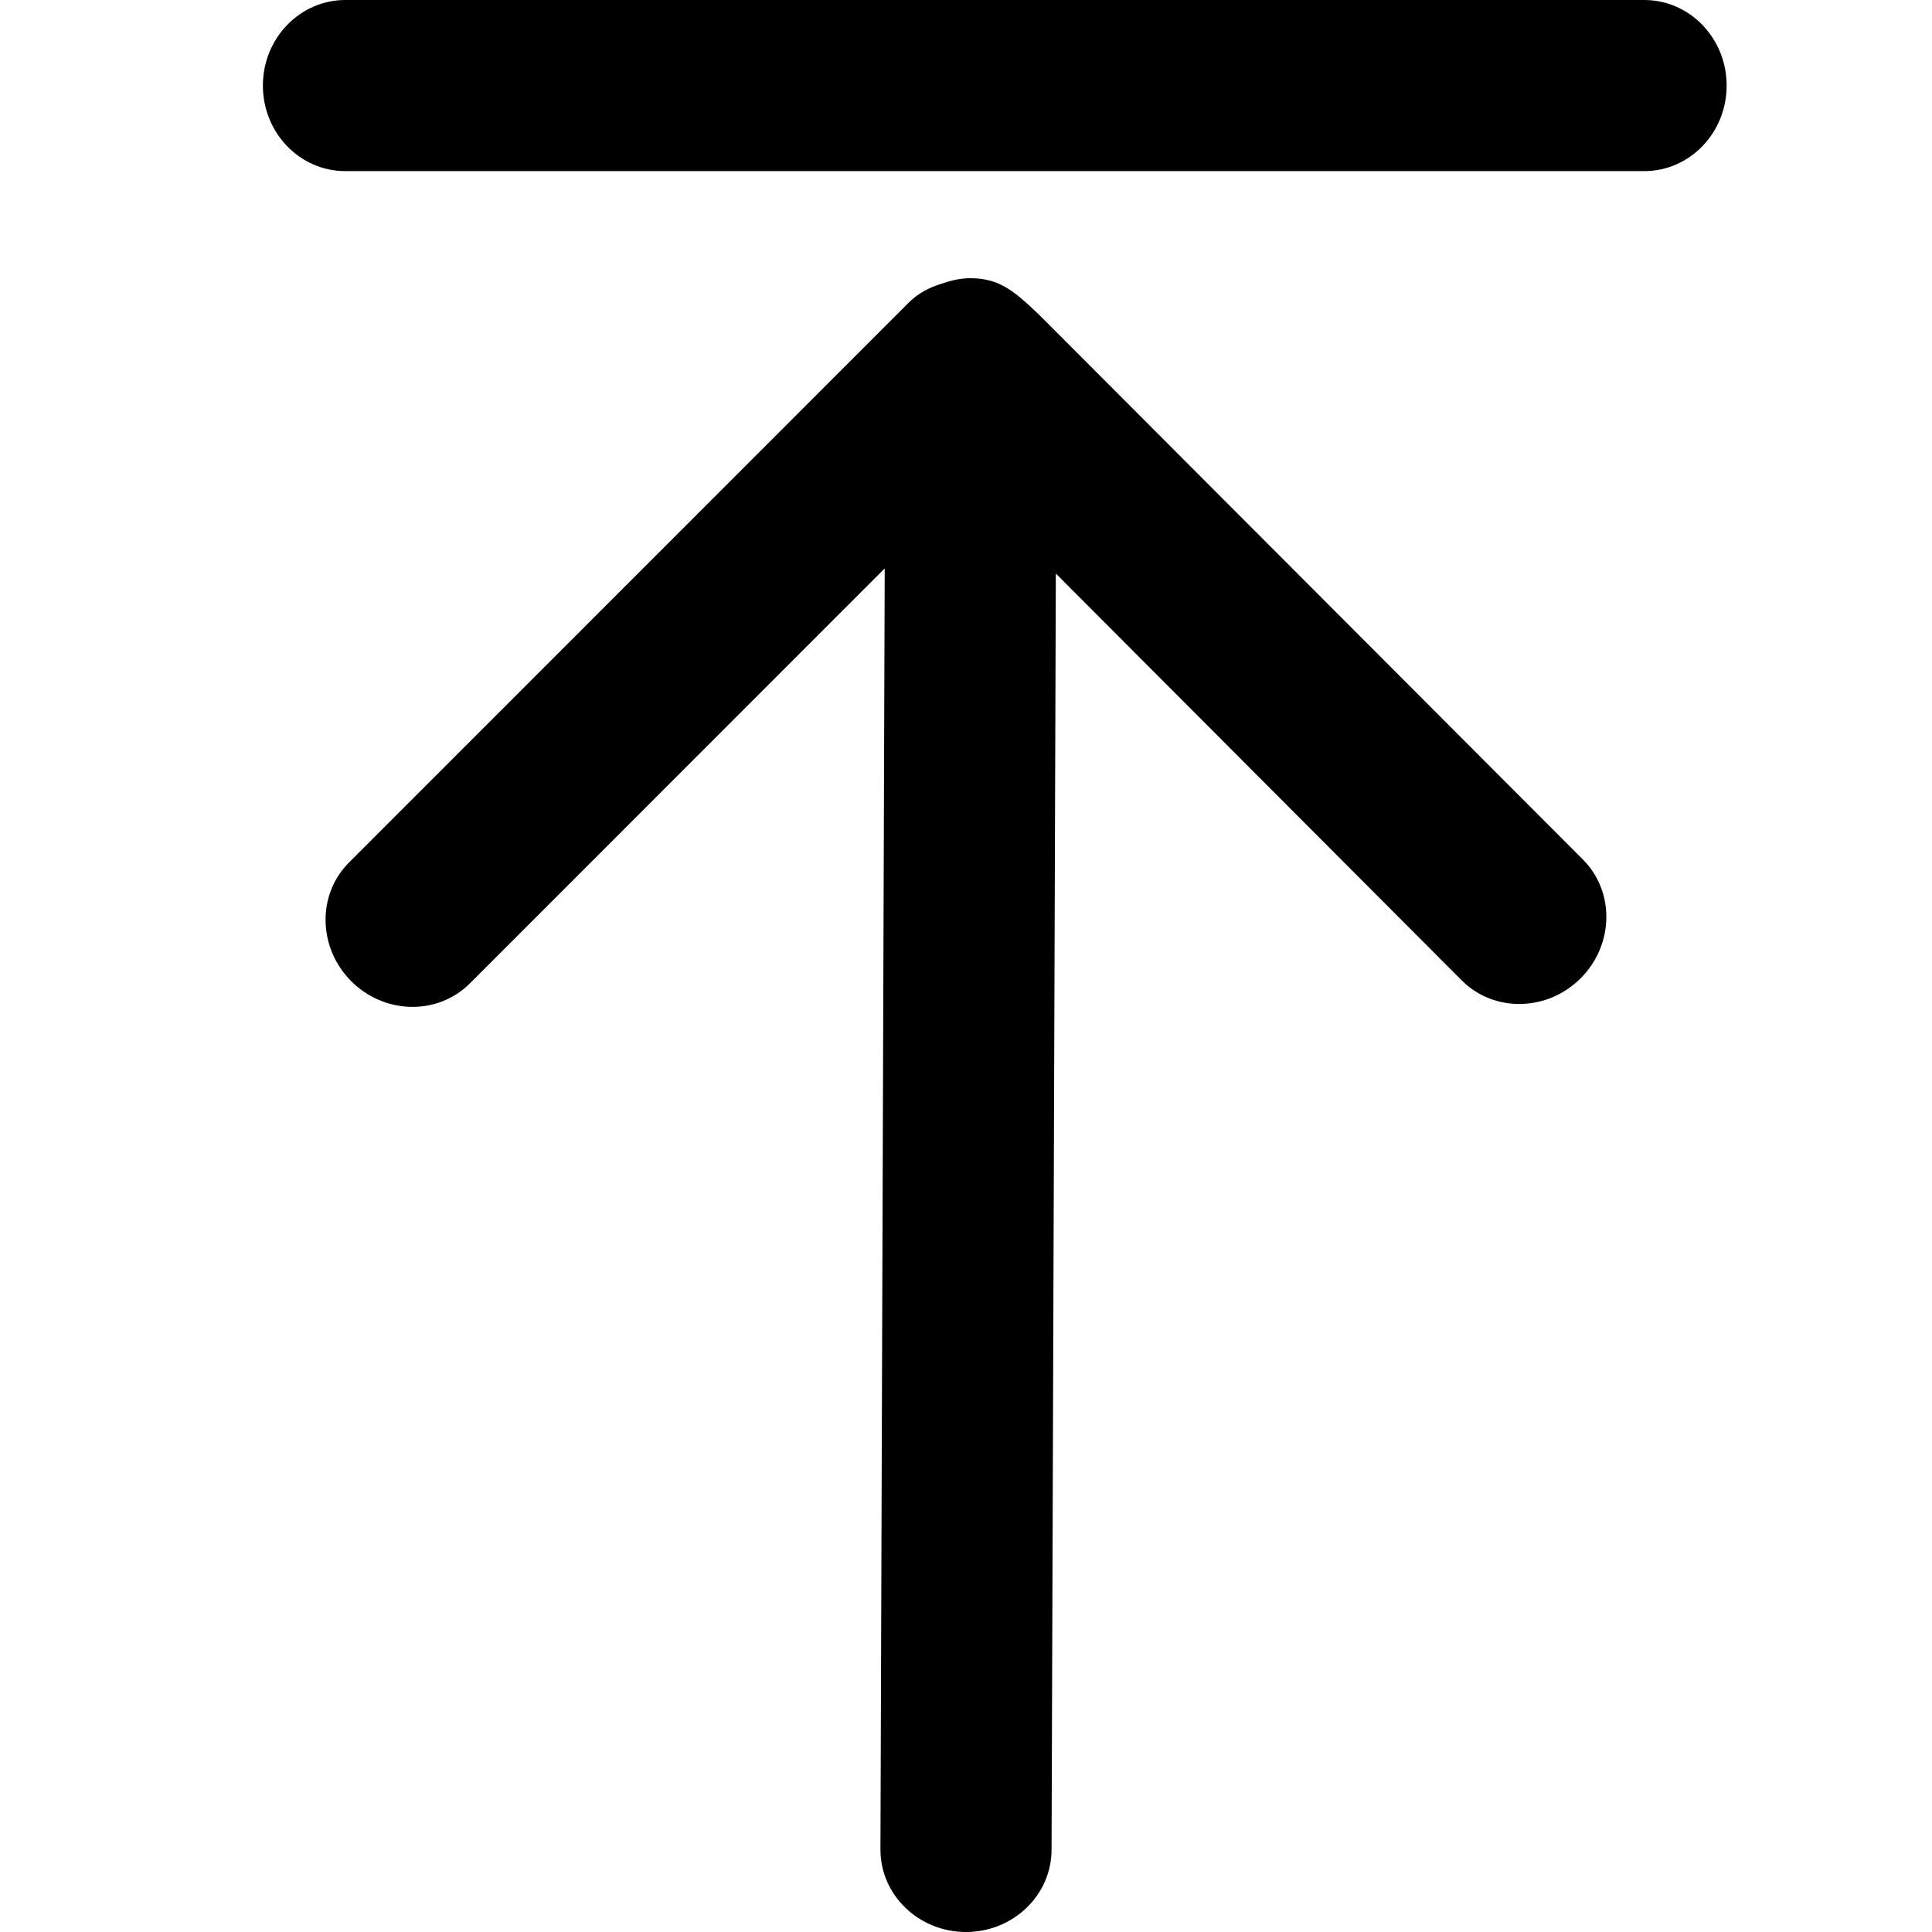
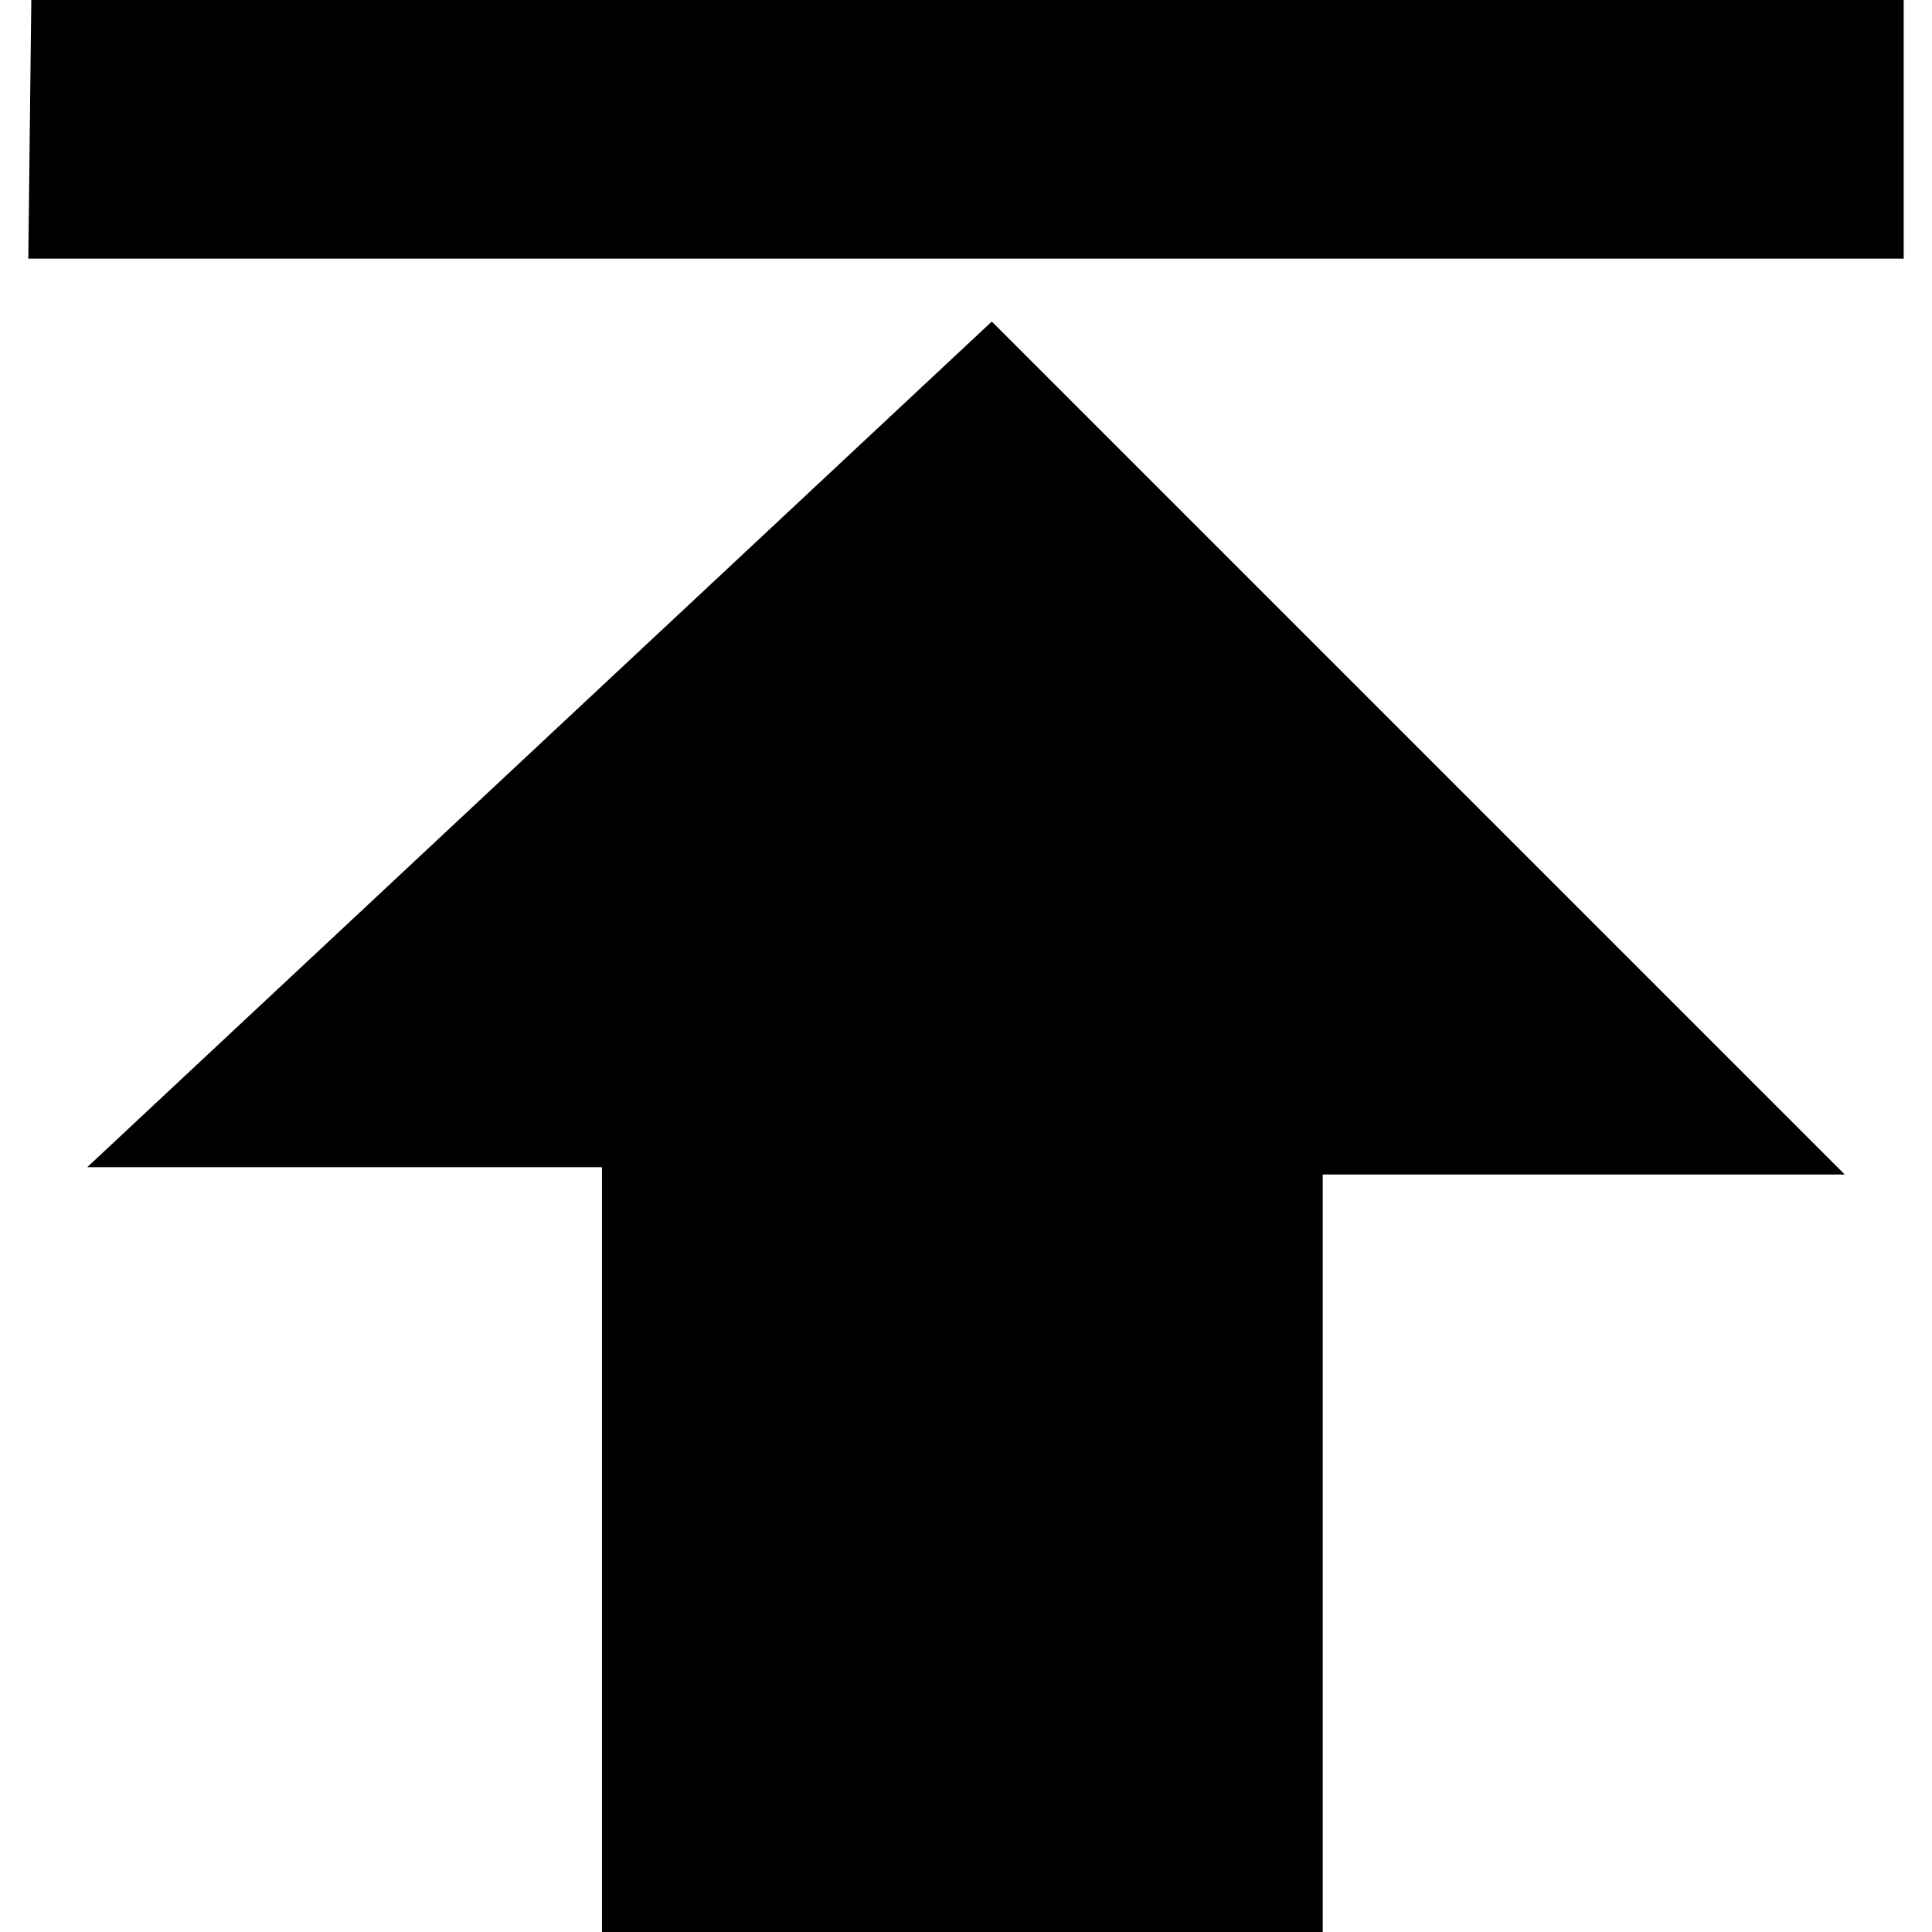
<svg xmlns="http://www.w3.org/2000/svg" version="1.1" id="upload" x="0px" y="0px" viewBox="0 0 14 14" style="enable-background:new 0 0 14 14;" xml:space="preserve">
-   <path d="M7.031,2.016c-0.075,0-0.145,0.018-0.212,0.041  C6.734,2.084,6.652,2.125,6.585,2.193L2.529,6.25  c-0.233,0.233-0.225,0.618,0.016,0.86C2.787,7.352,3.172,7.359,3.405,7.126  l3.006-3.007l-0.031,9.284C6.38,13.733,6.658,14,7,14s0.62-0.267,0.62-0.597  l0.031-9.247l2.942,2.949c0.233,0.233,0.619,0.226,0.861-0.016  c0.242-0.242,0.249-0.628,0.016-0.861l-3.932-3.939  C7.355,2.114,7.247,2.016,7.031,2.016z M9.678,1.24v0L2.502,1.24  c-0.33,0-0.597-0.278-0.597-0.62S2.173,0,2.502,0l2.237,0V0l7.176,0  c0.33,0,0.597,0.278,0.597,0.62s-0.267,0.62-0.597,0.62L9.678,1.24z" />
+   <path d="M13.368,8.511H9.585V14H4.362V8.458H0.632l6.555-6.128L13.368,8.511z   M13.795,1.874V0H0.227L0.205,1.874H13.795z" />
</svg>
